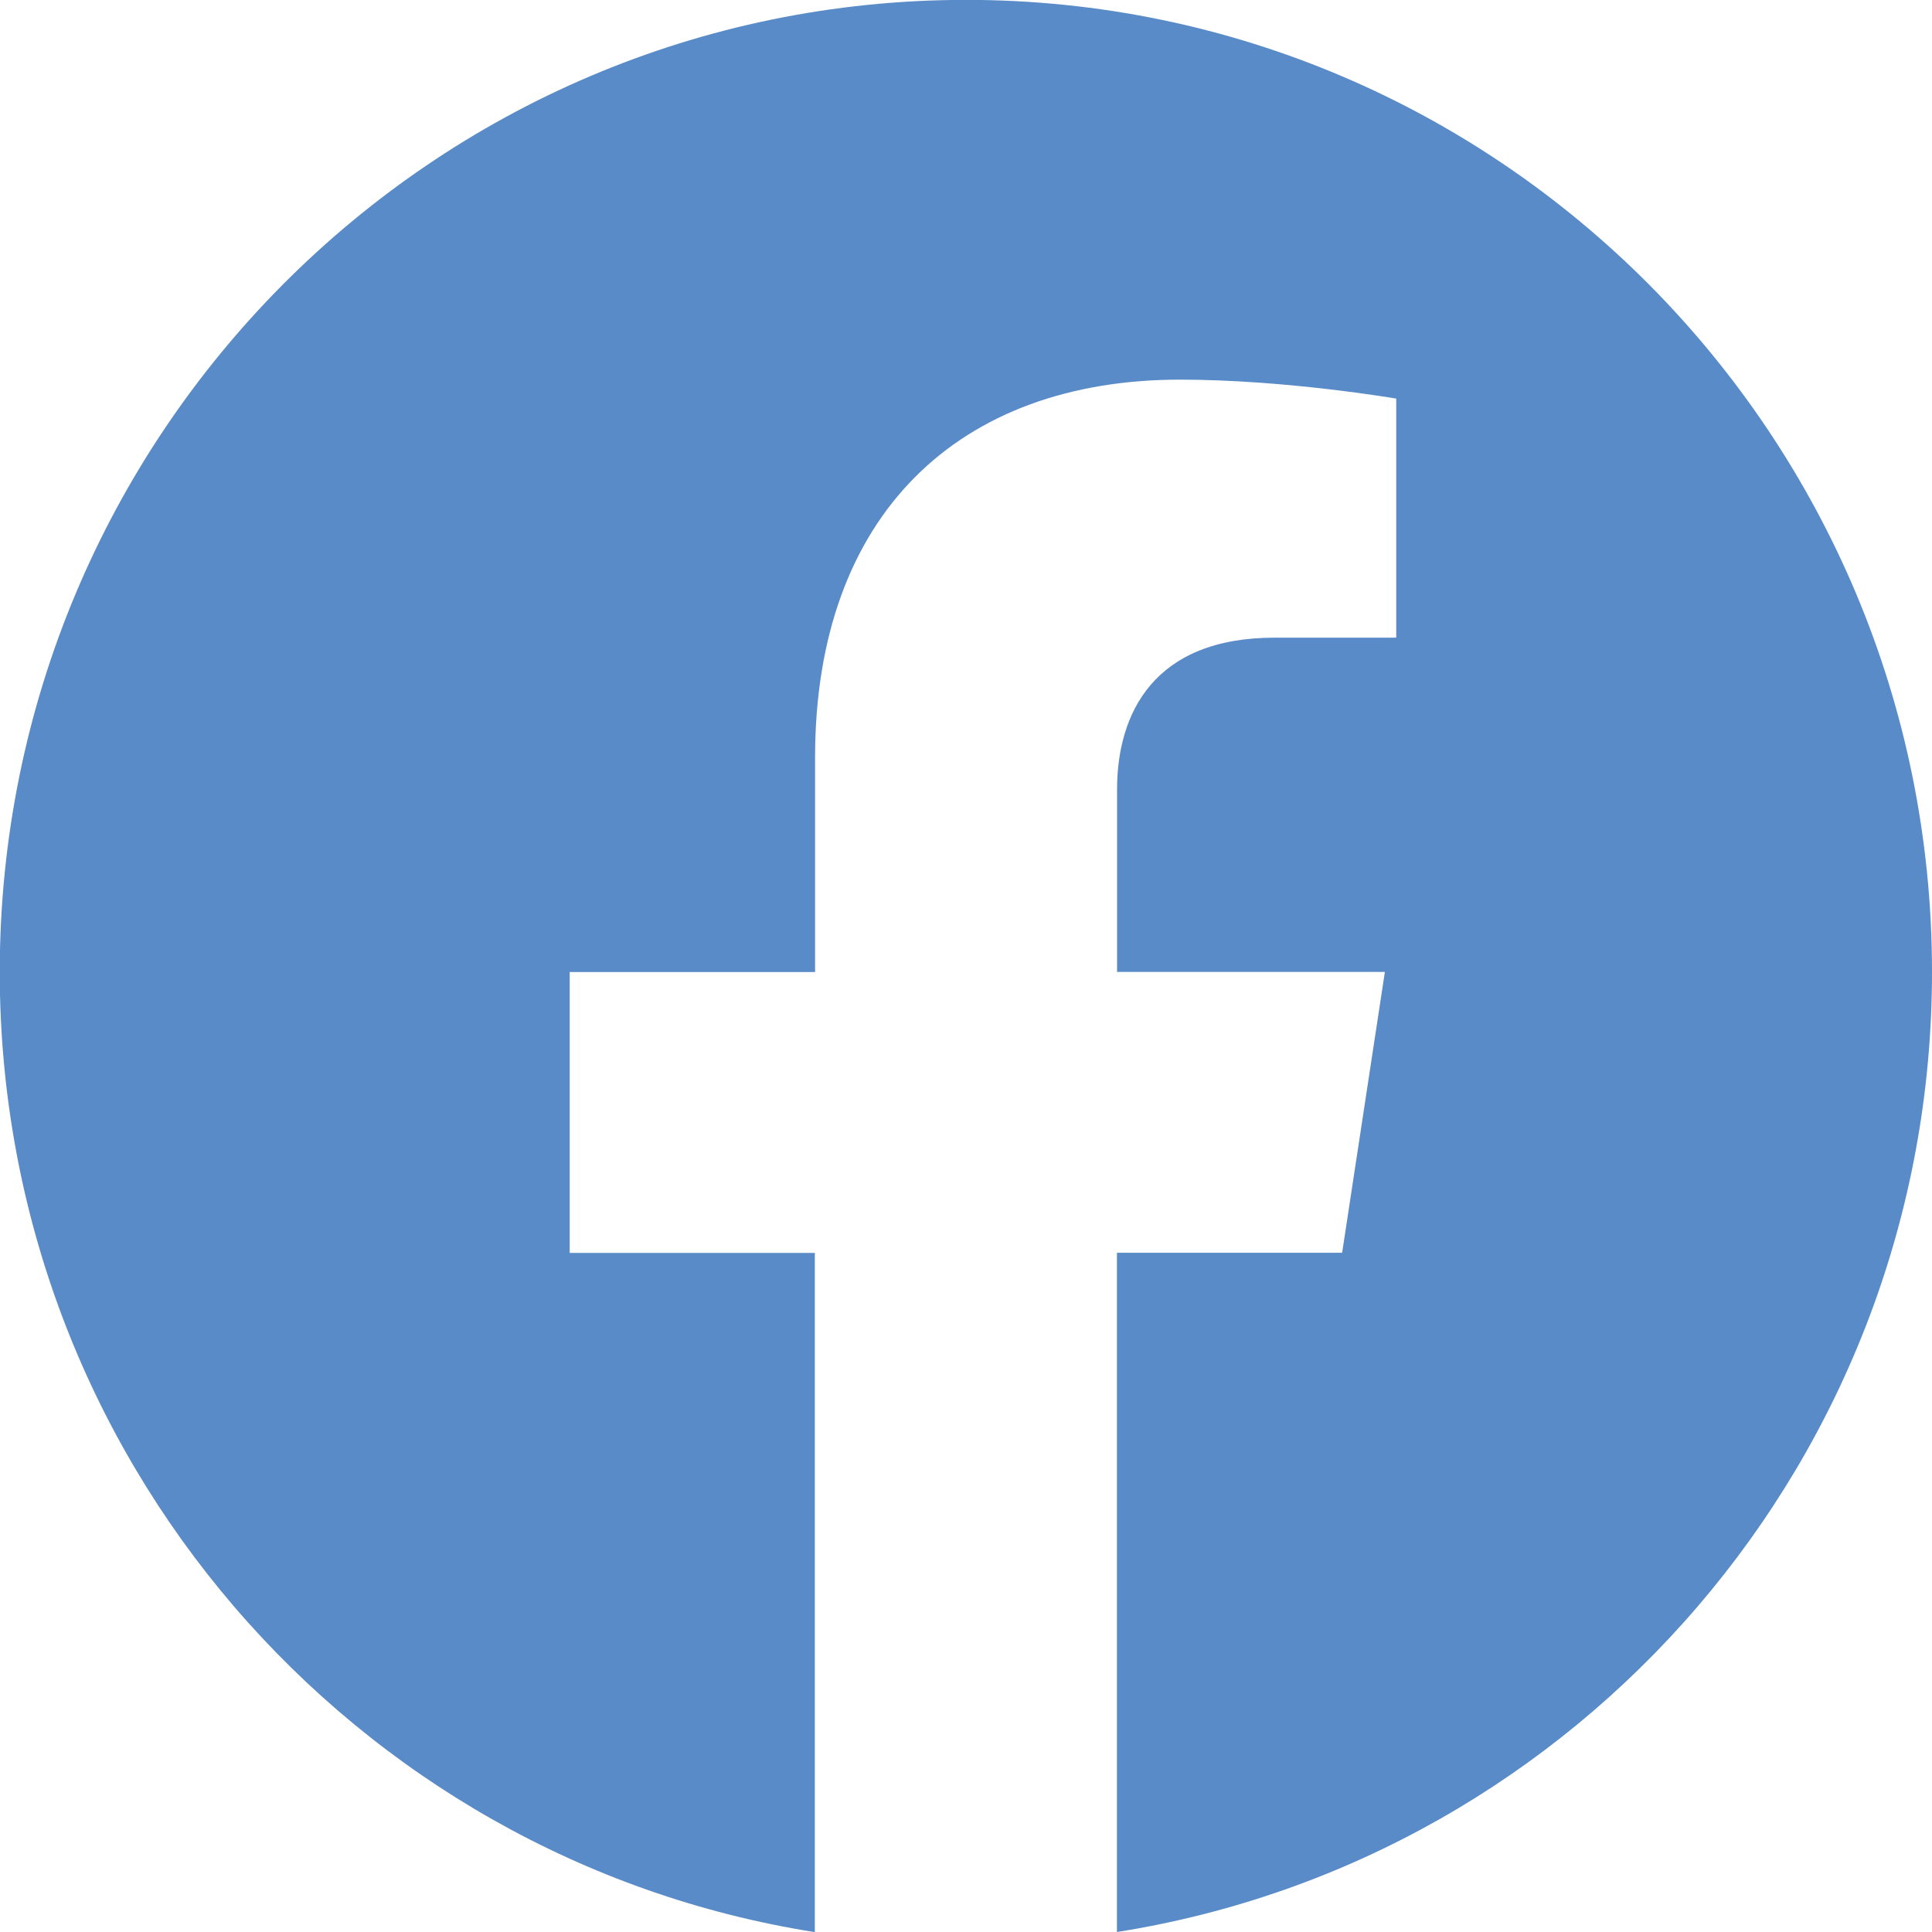
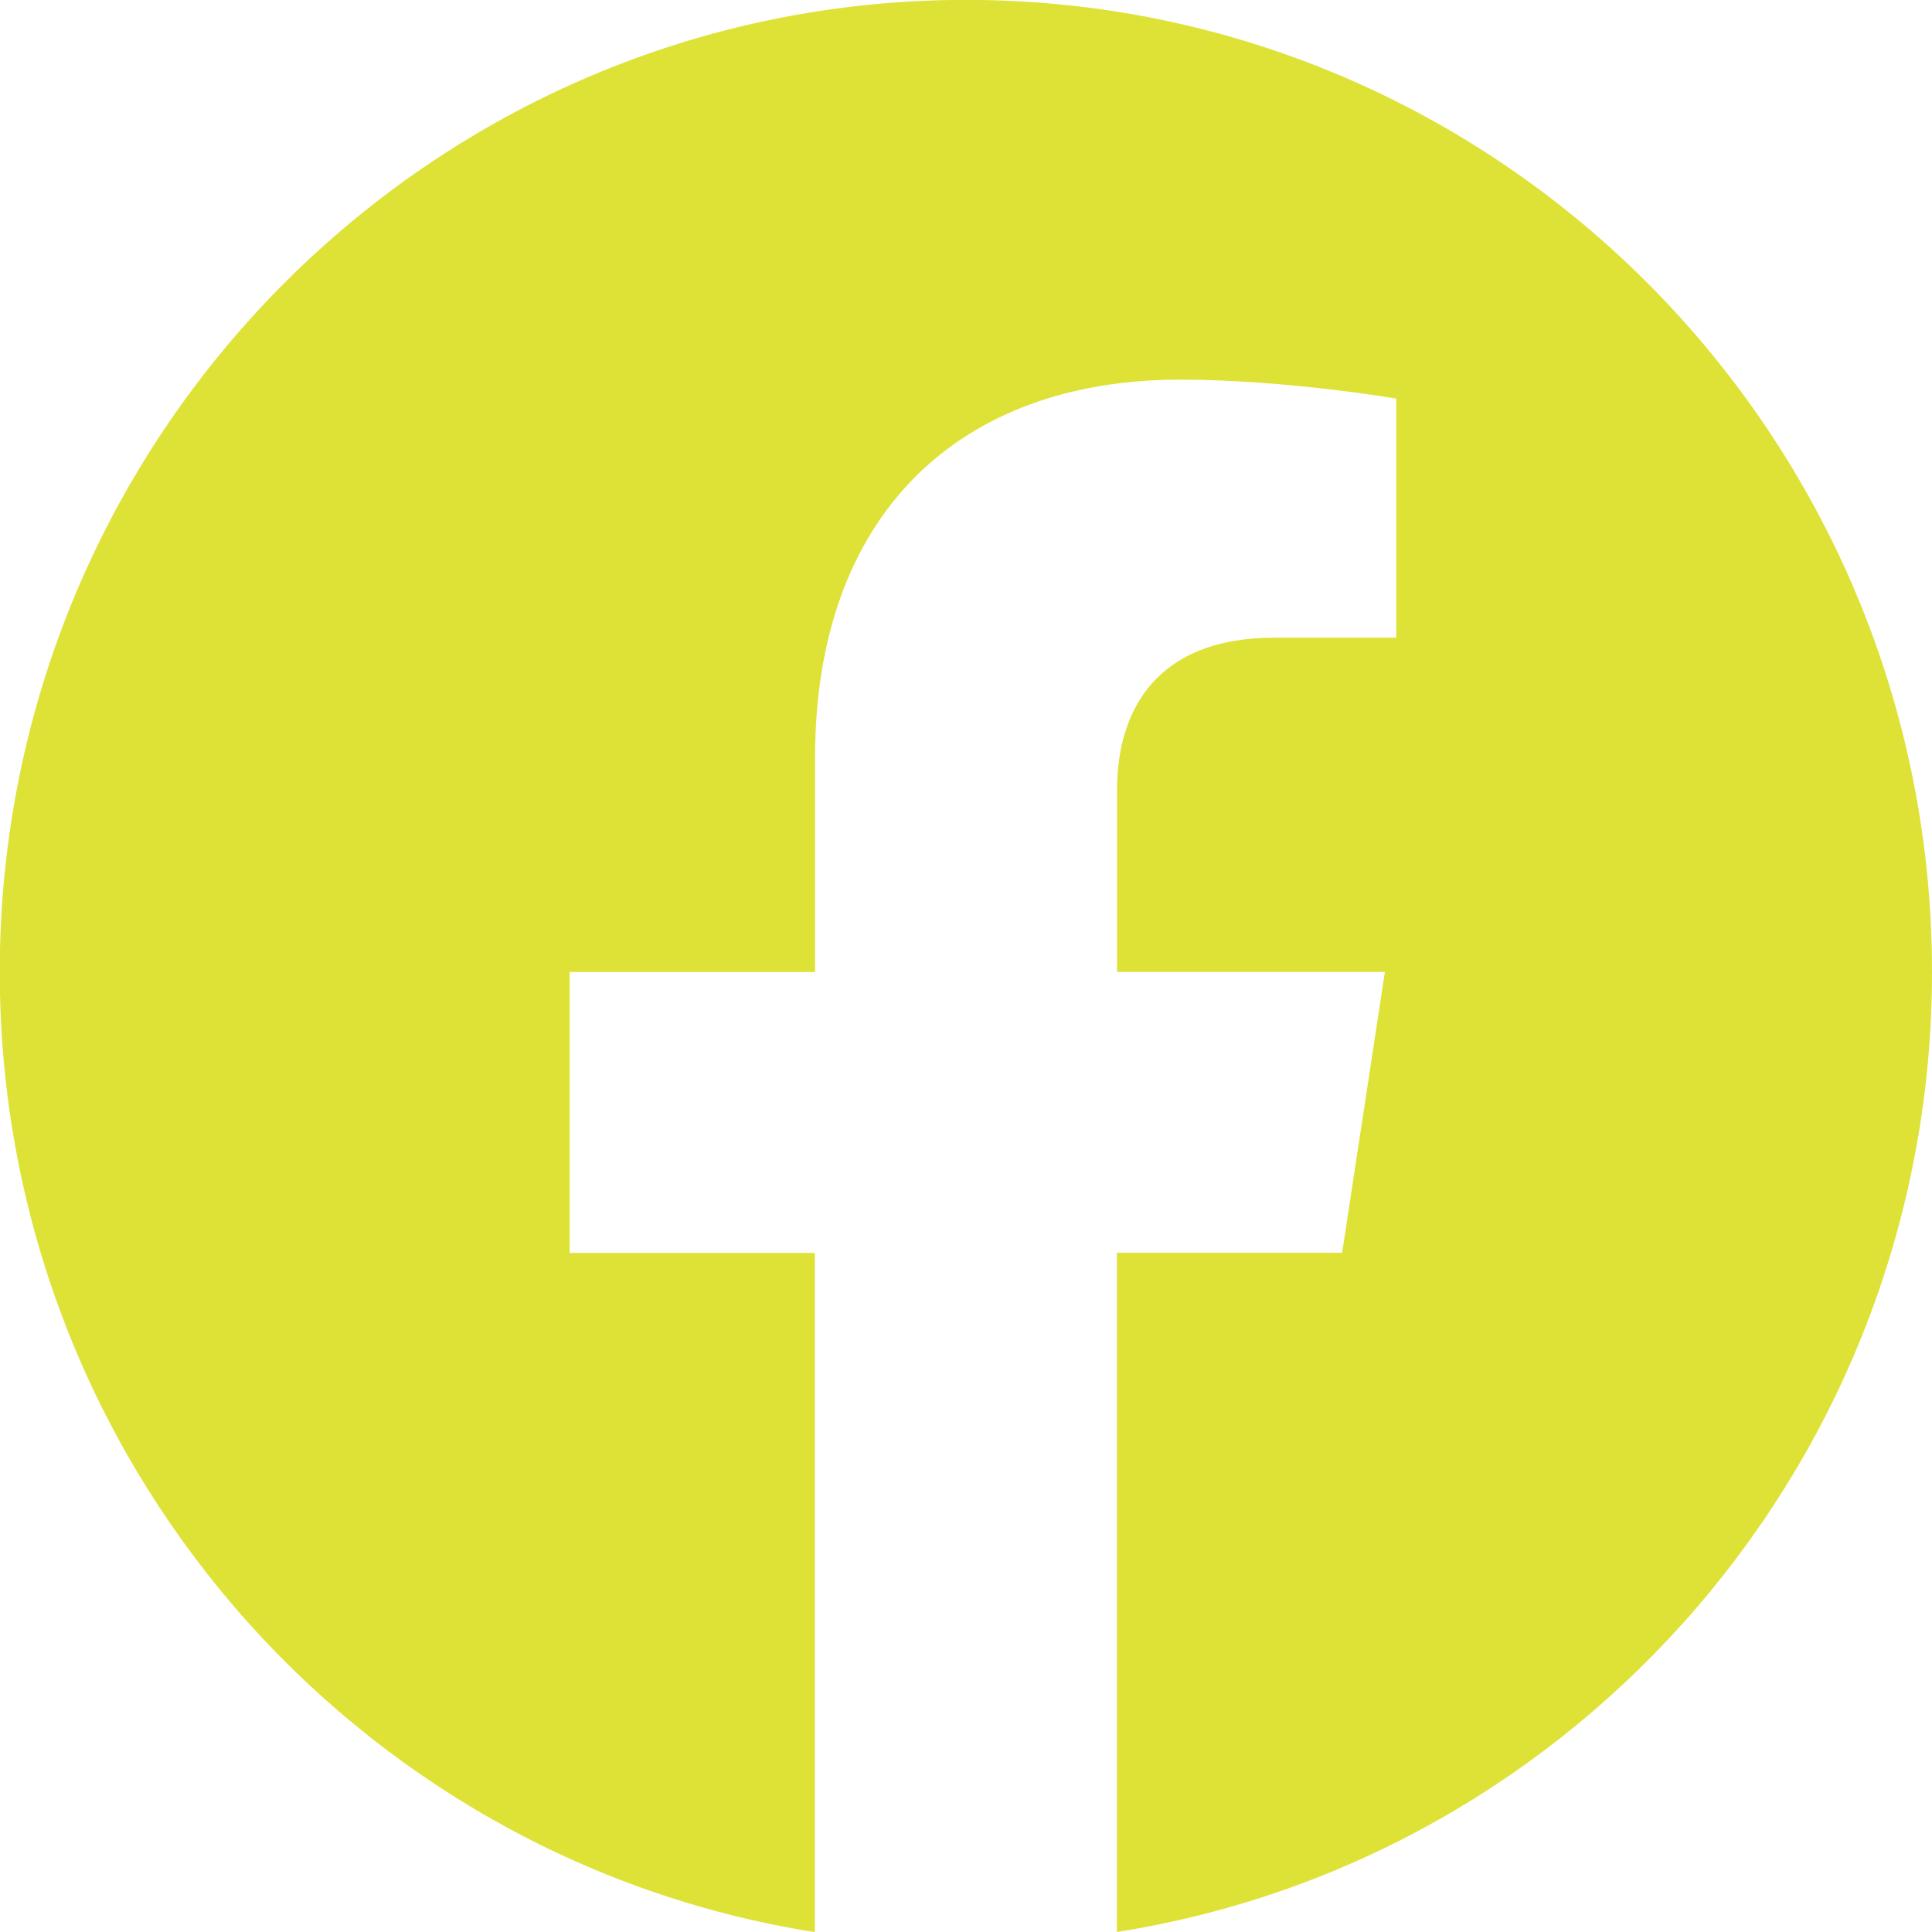
- <svg xmlns="http://www.w3.org/2000/svg" width="16" height="16" fill="#588bc7" class="bi bi-facebook" viewBox="0 0 16 16">
+ <svg xmlns="http://www.w3.org/2000/svg" width="16" height="16" fill="#dee236" class="bi bi-facebook" viewBox="0 0 16 16">
  <path d="M16 8.049c0-4.446-3.582-8.05-8-8.05C3.58 0-.002 3.603-.002 8.05c0 4.017 2.926 7.347 6.75 7.951v-5.625h-2.03V8.05H6.75V6.275c0-2.017 1.195-3.131 3.022-3.131.876 0 1.791.157 1.791.157v1.98h-1.009c-.993 0-1.303.621-1.303 1.258v1.51h2.218l-.354 2.326H9.25V16c3.824-.604 6.75-3.934 6.75-7.951" />
</svg>
